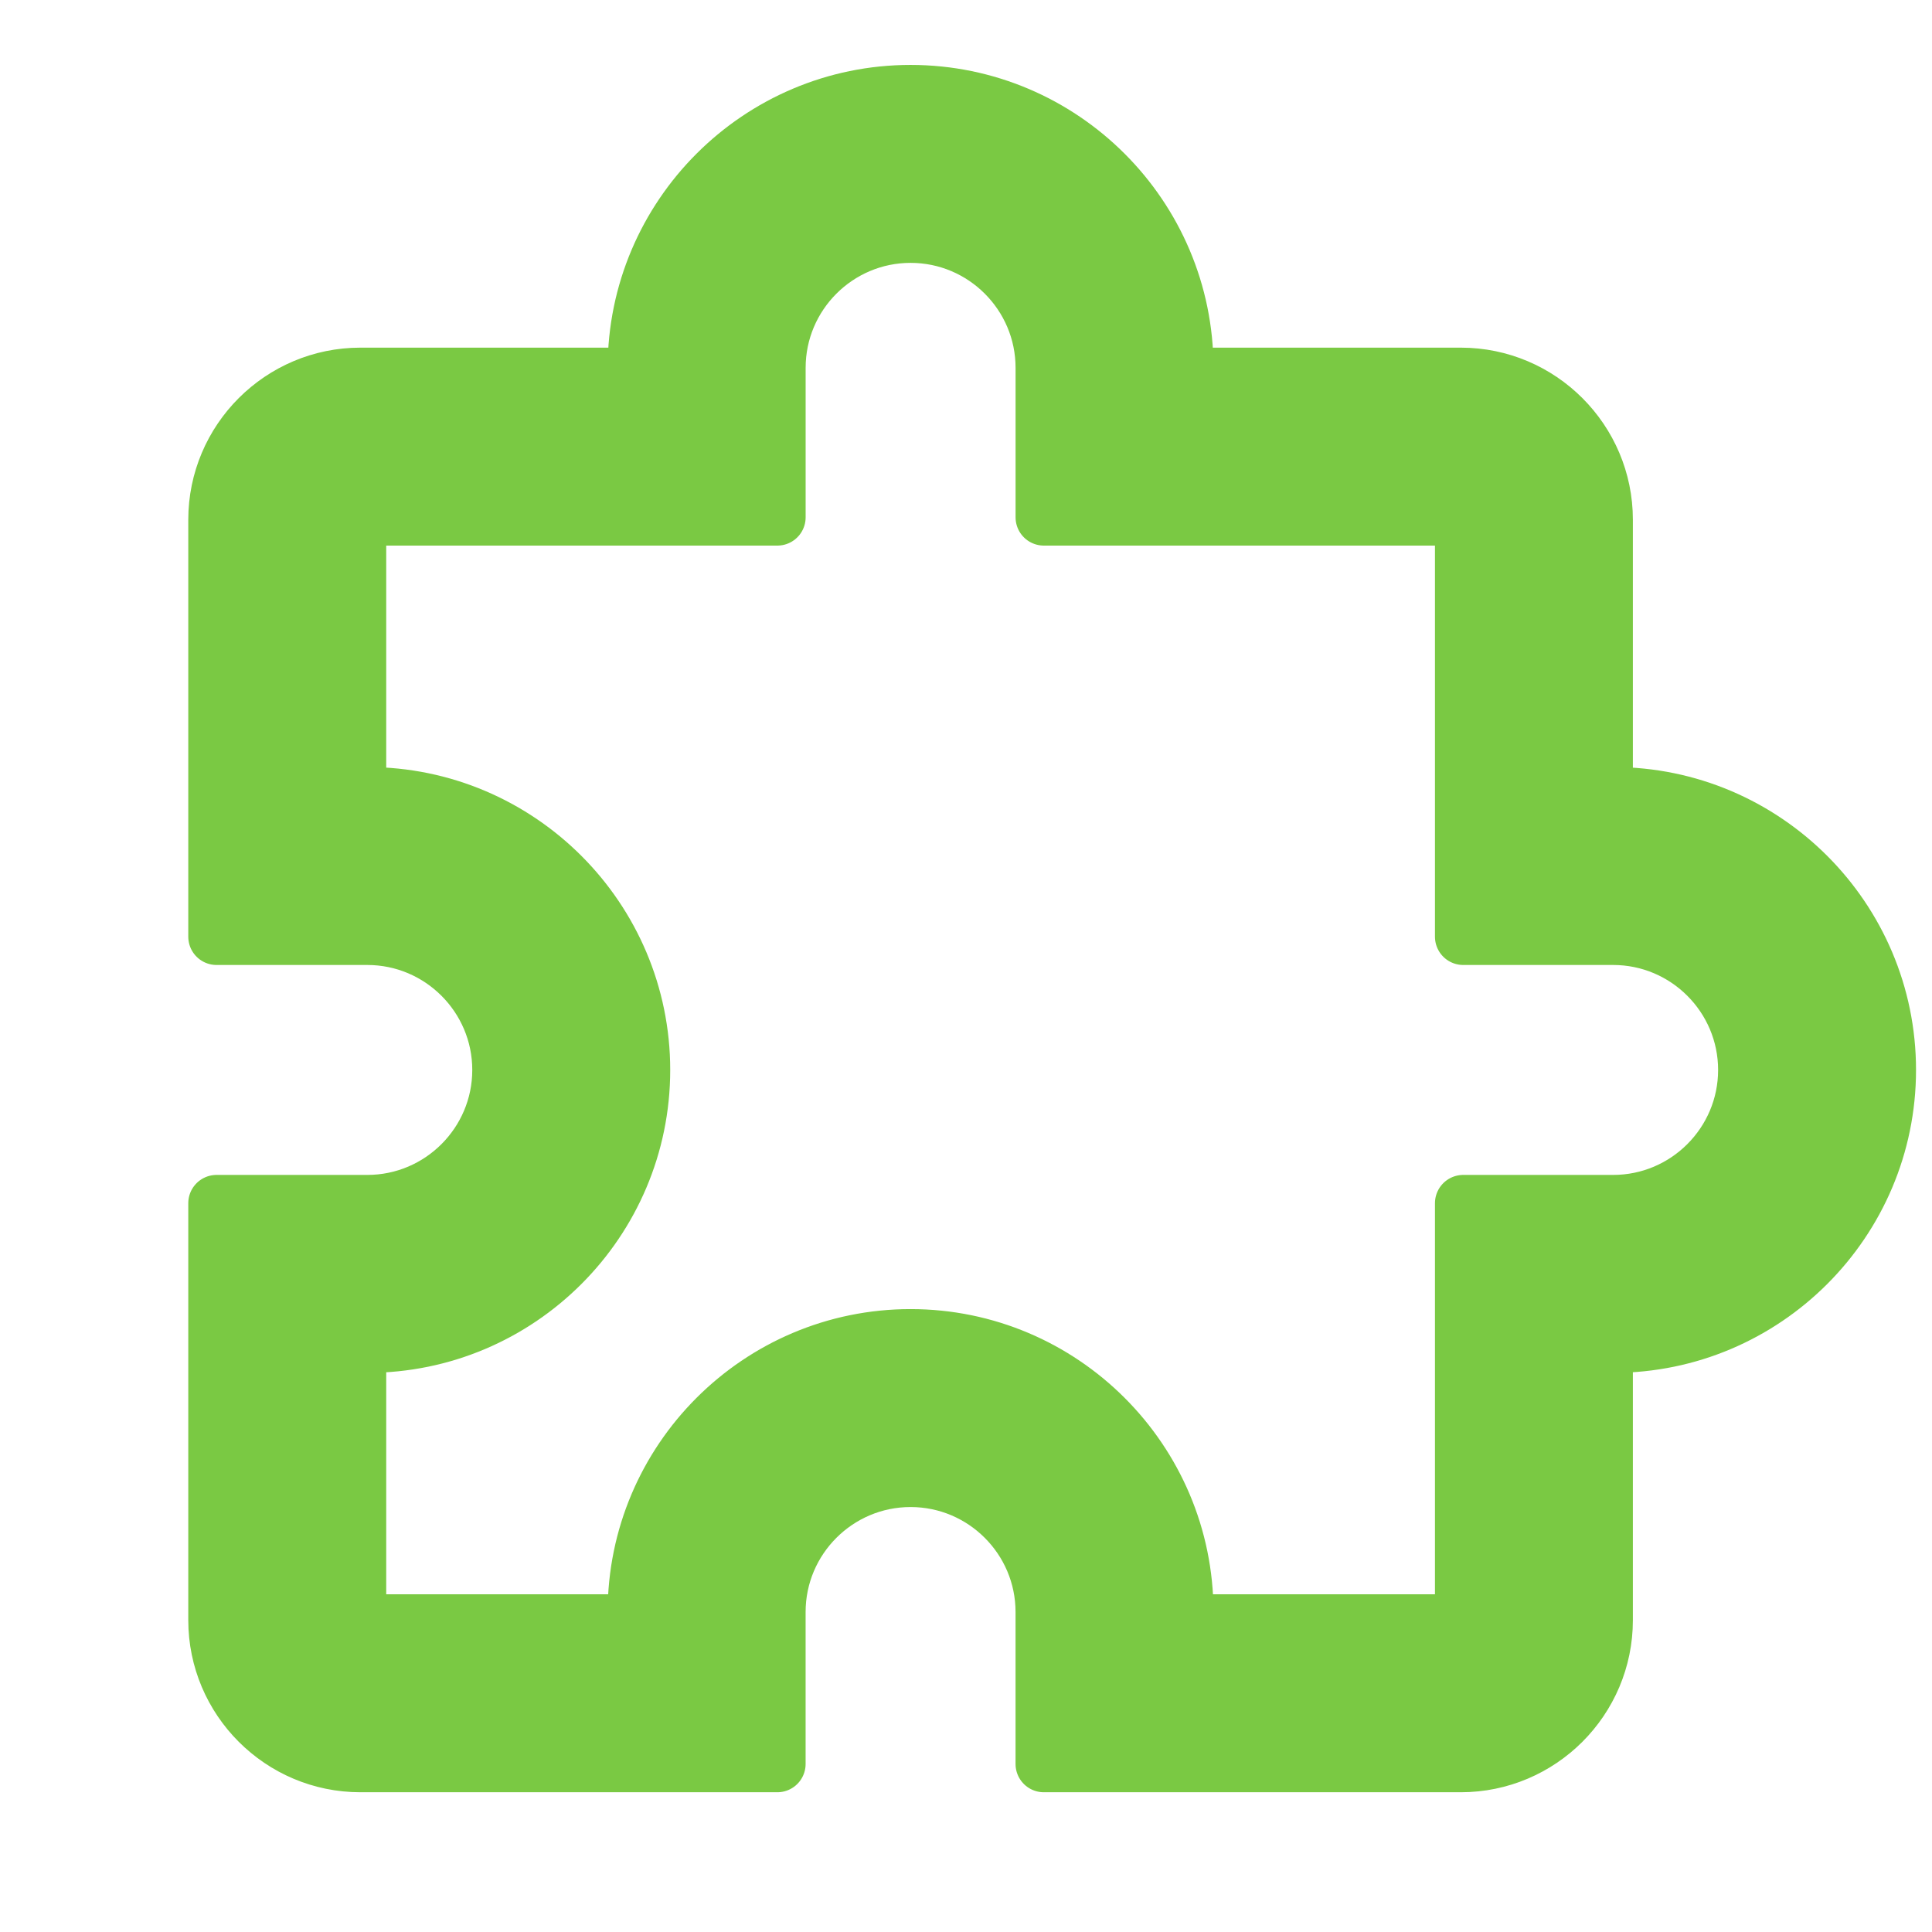
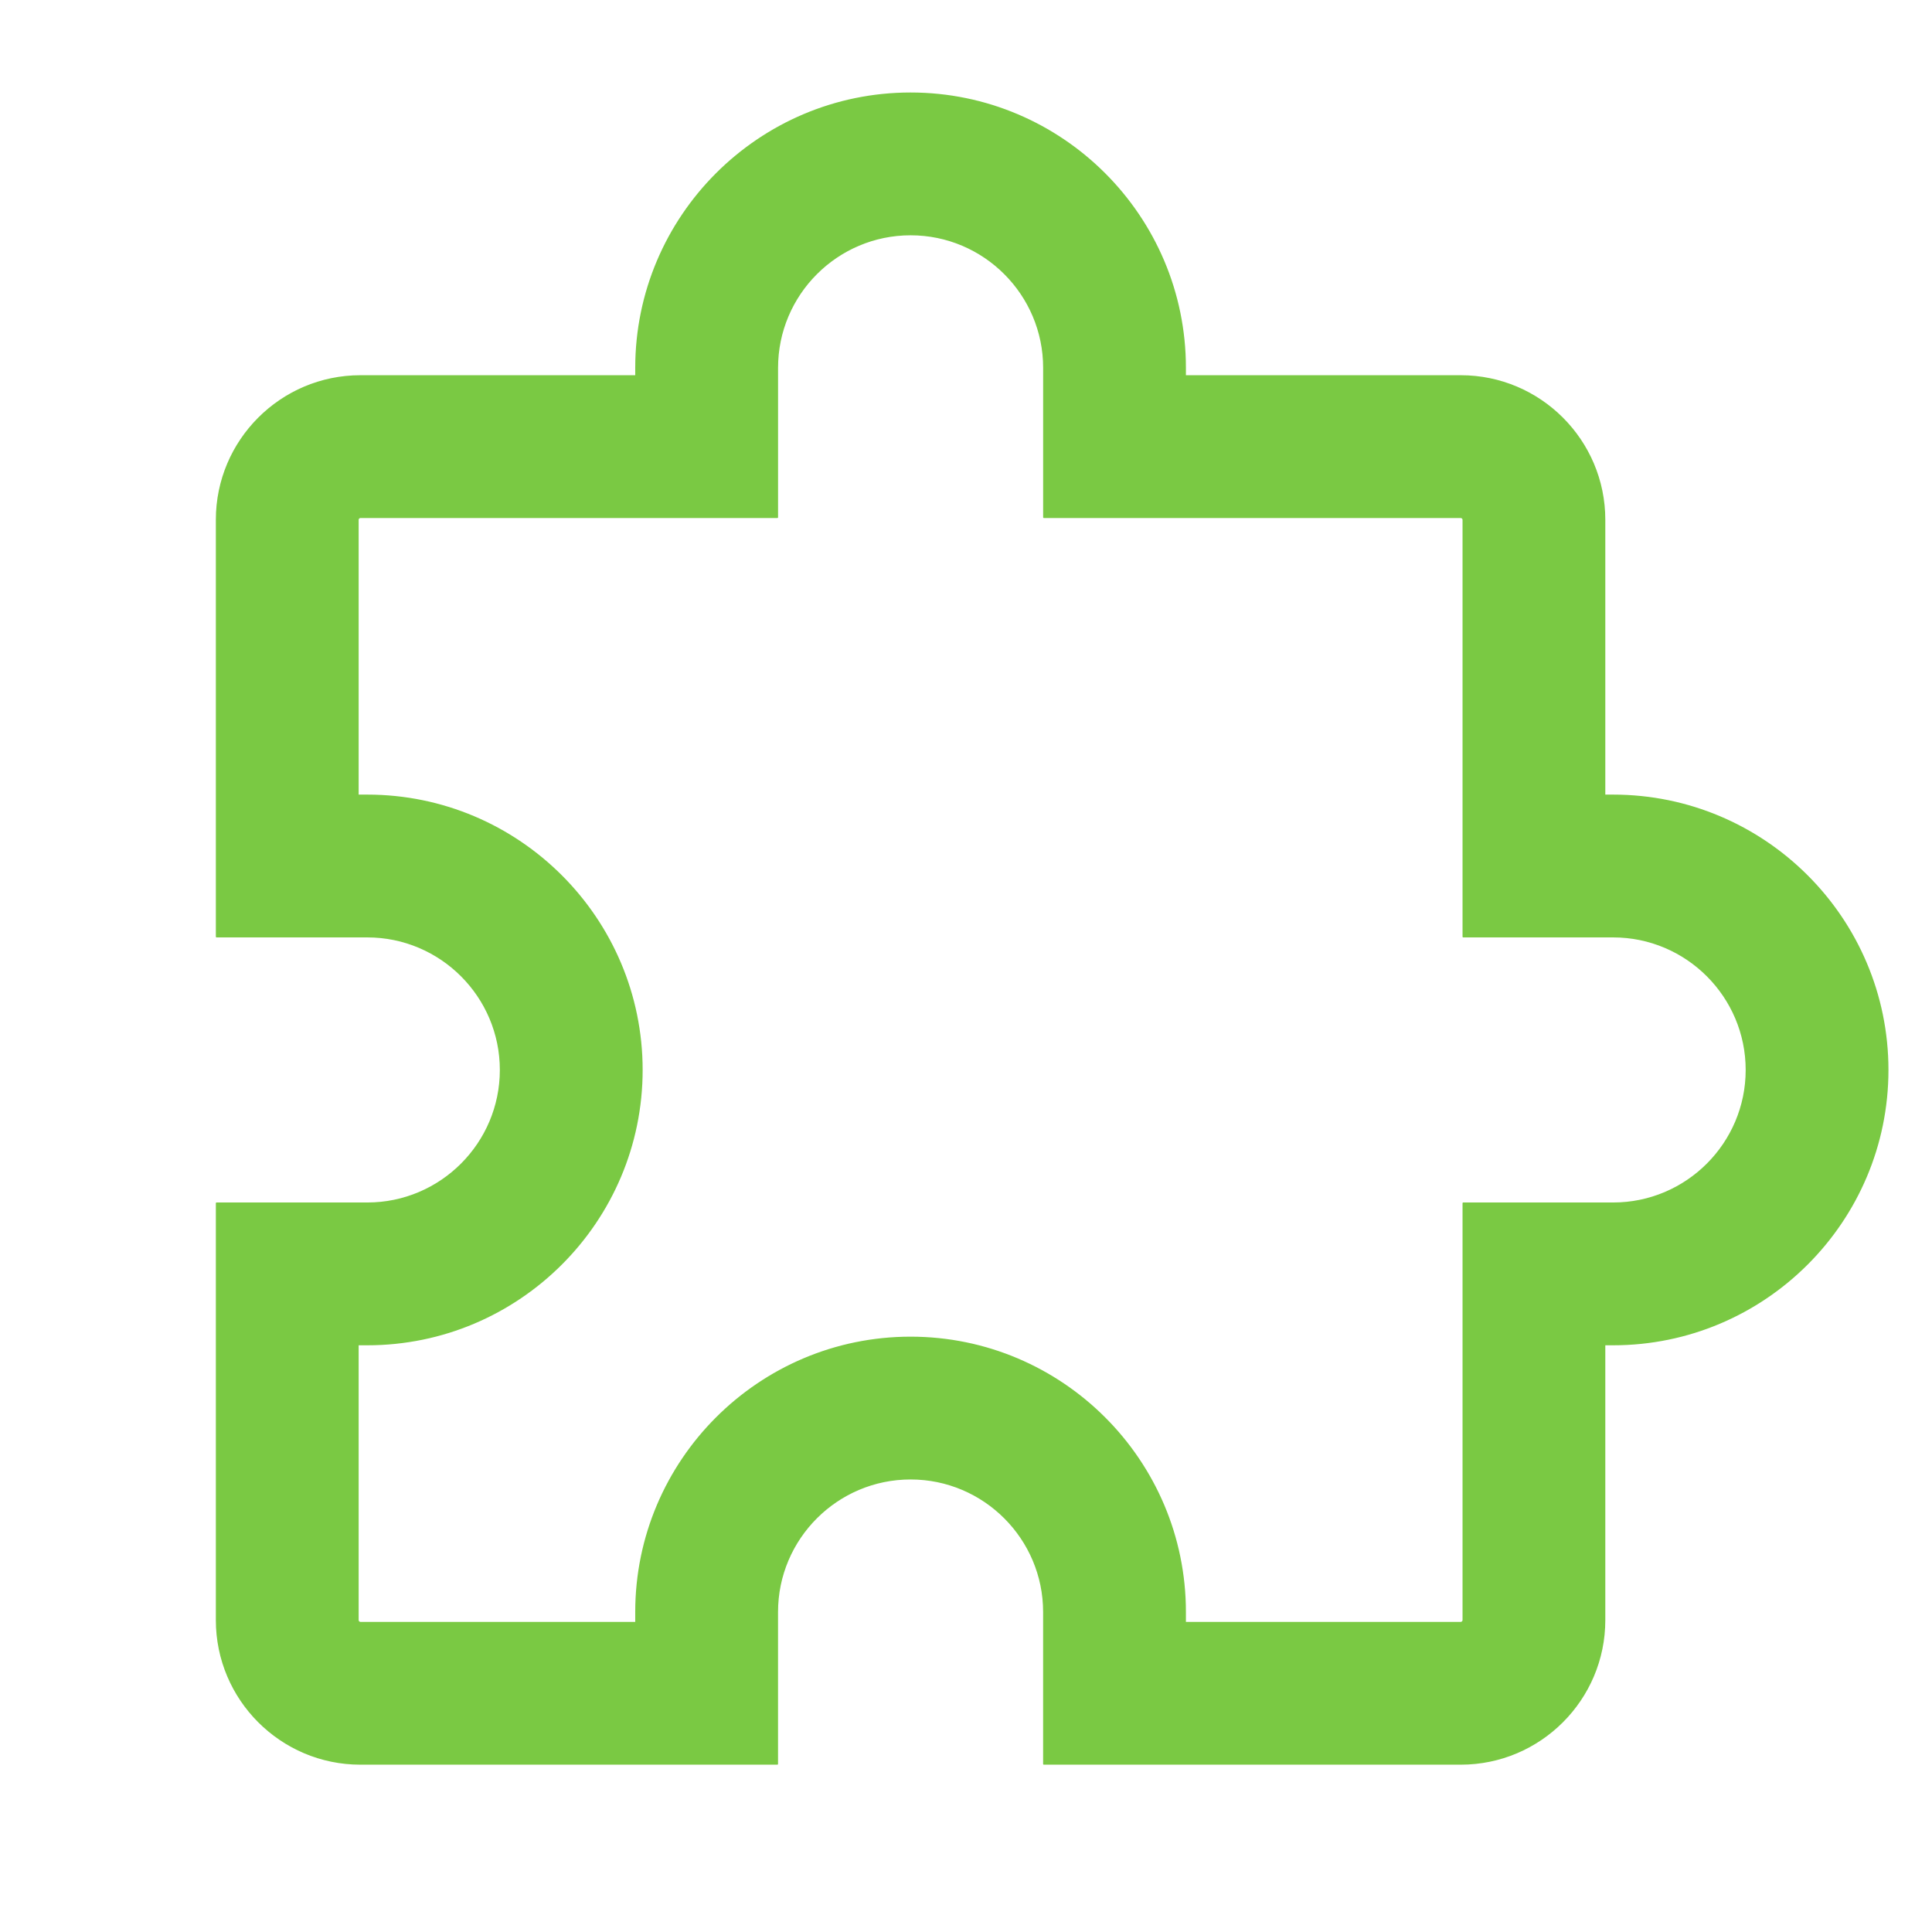
<svg xmlns="http://www.w3.org/2000/svg" id="Layer_1" data-name="Layer 1" viewBox="0 0 683.22 682.98">
  <defs>
    <style>
      .cls-1 {
        fill: #7ac943;
        stroke: #7ac943;
        stroke-linecap: round;
        stroke-linejoin: round;
-         stroke-width: 20px;
+         stroke-width: .5px;
      }
    </style>
  </defs>
  <path class="cls-1" d="M516.57,623.8h-147.44v-53.74c0-25.98-21.14-47.12-47.12-47.12s-47.12,21.14-47.12,47.12v53.74H127.45c-28.05,0-50.87-22.82-50.87-50.87v-147.44h53.31c25.98,0,47.12-21.14,47.12-47.12s-21.14-47.12-47.12-47.12h-53.31v-147.44c0-28.05,22.82-50.87,50.87-50.87h97.44v-2.86c0-53.55,43.57-97.12,97.12-97.12s97.12,43.57,97.12,97.12v2.86h97.44c28.05,0,50.87,22.82,50.87,50.87v97.44h3.01c53.55,0,97.12,43.57,97.12,97.12s-43.57,97.12-97.12,97.12h-3.01v97.44c0,28.05-22.82,50.87-50.87,50.87ZM419.14,573.8h97.44c.46,0,.87-.42.87-.87v-147.44h53.01c25.98,0,47.12-21.14,47.12-47.12s-21.14-47.12-47.12-47.12h-53.01v-147.44c0-.46-.42-.87-.87-.87h-147.44v-52.86c0-25.98-21.14-47.12-47.12-47.12s-47.12,21.14-47.12,47.12v52.86H127.45c-.46,0-.87.42-.87.87v97.44h3.31c53.55,0,97.12,43.57,97.12,97.12s-43.57,97.12-97.12,97.12h-3.31v97.44c0,.46.42.87.87.87h97.44v-3.74c0-53.55,43.57-97.12,97.12-97.12s97.12,43.57,97.12,97.12v3.74Z" />
</svg>
